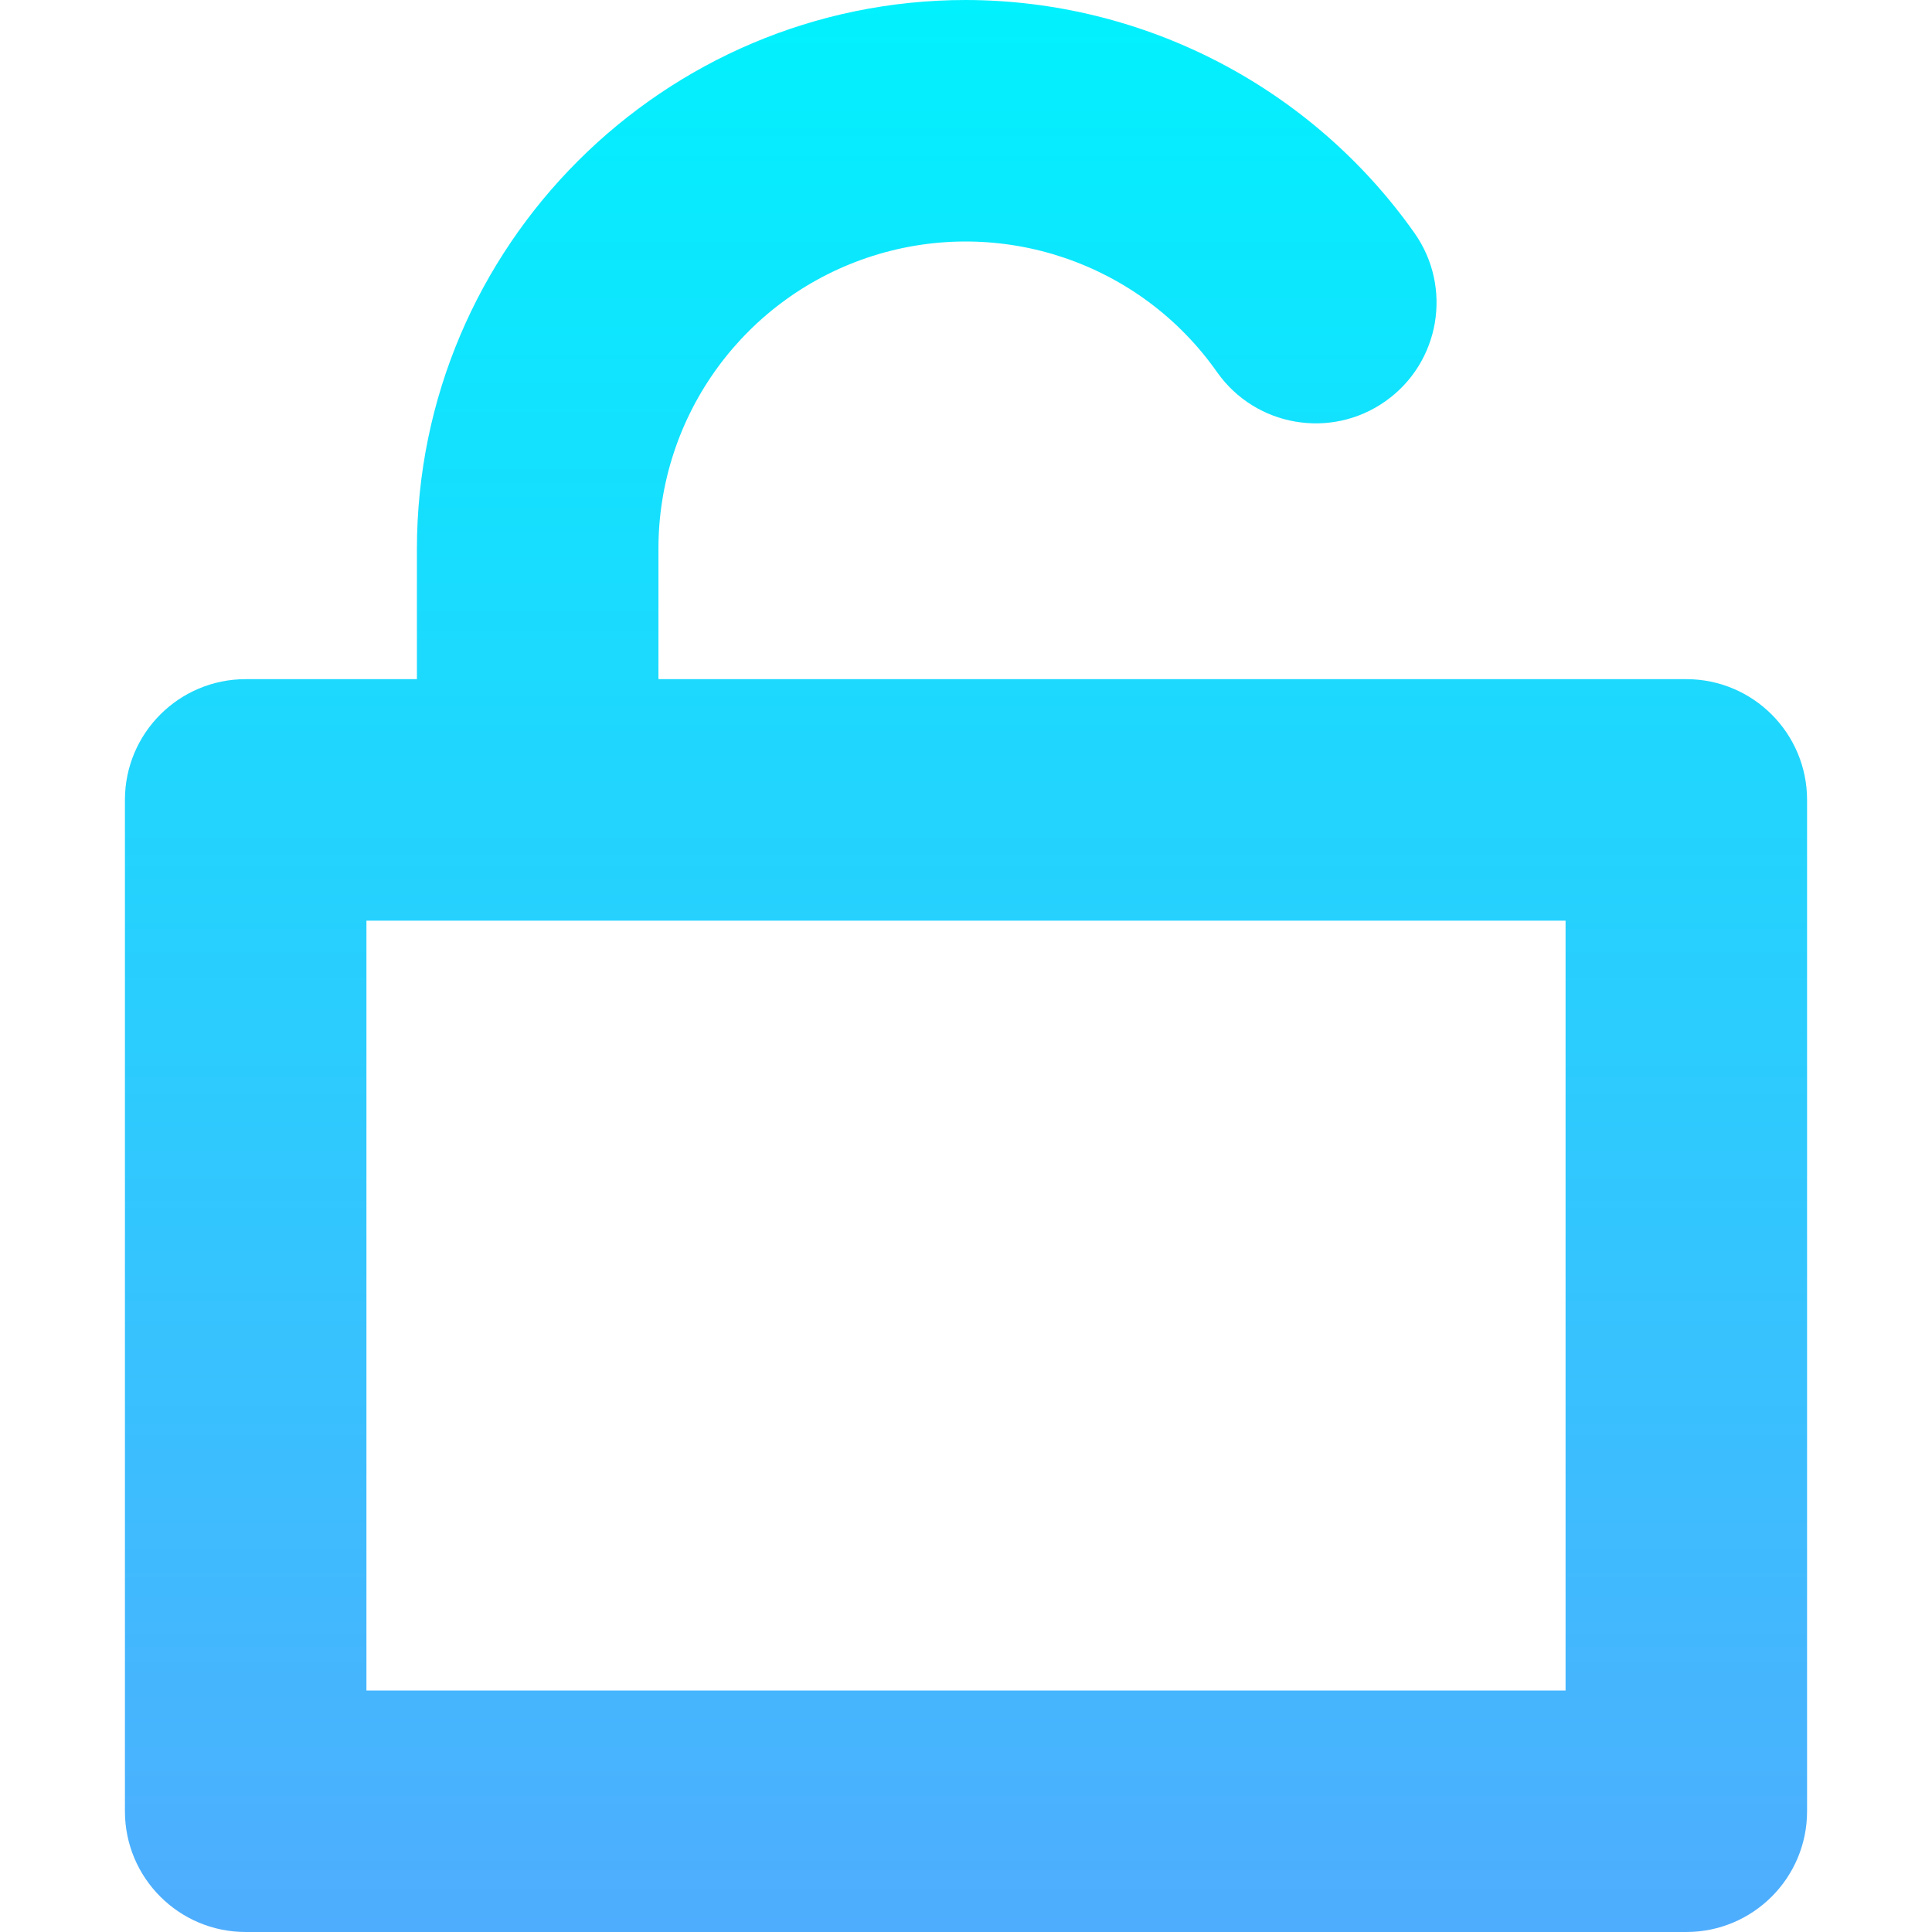
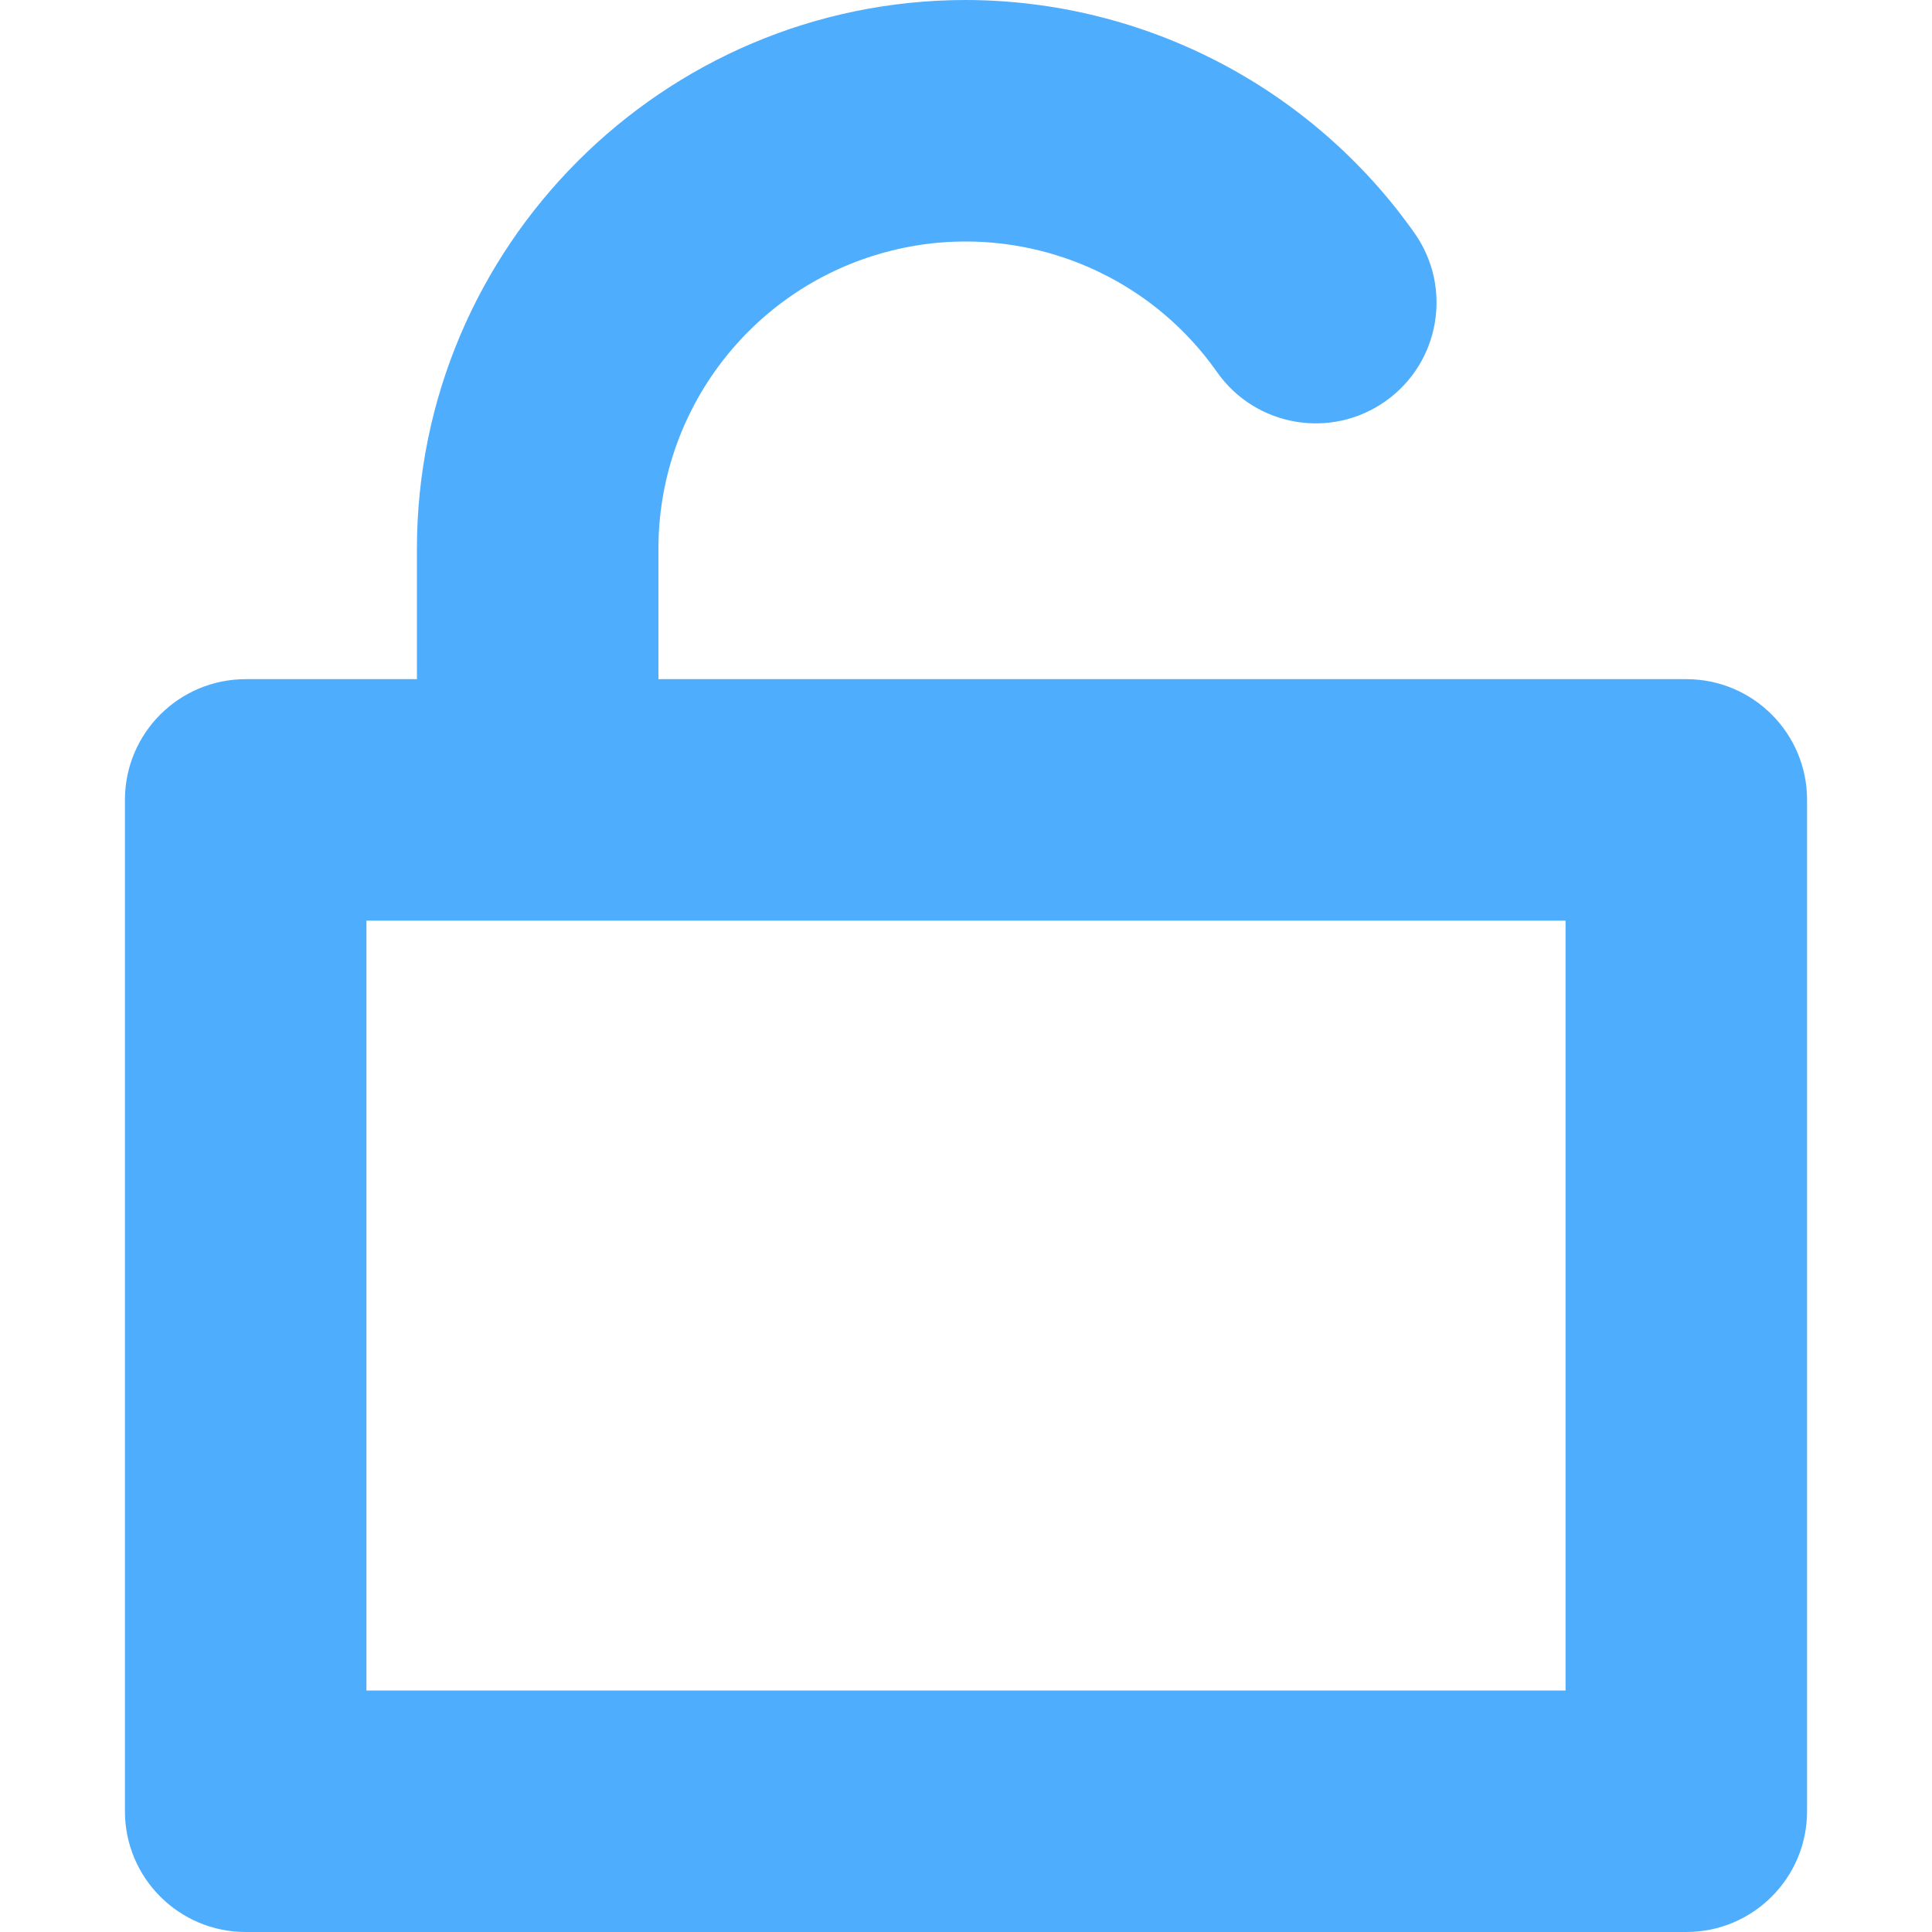
<svg xmlns="http://www.w3.org/2000/svg" id="Layer_1" height="512" viewBox="0 0 512 512" width="512" data-name="Layer 1">
  <linearGradient id="linear-gradient" gradientUnits="userSpaceOnUse" x1="256" x2="256" y2="512">
-     <stop offset="0" stop-color="#01f1fe" />
    <stop offset="1" stop-color="#4fadfe" />
  </linearGradient>
  <path d="m446.892 179.983h-272.4v-34.47a81.421 81.421 0 0 1 148.088-46.828 32 32 0 1 0 52.234-36.985 145.912 145.912 0 0 0 -118.814-61.7c-80.236 0-145.513 65.276-145.513 145.513v34.47h-45.379a32 32 0 0 0 -32 32v268.017a32 32 0 0 0 32 32h381.784a32 32 0 0 0 32-32v-268.017a32 32 0 0 0 -32-32zm-32 268.017h-317.784v-204.017h317.784z" fill="url(#linear-gradient)" />
</svg>
